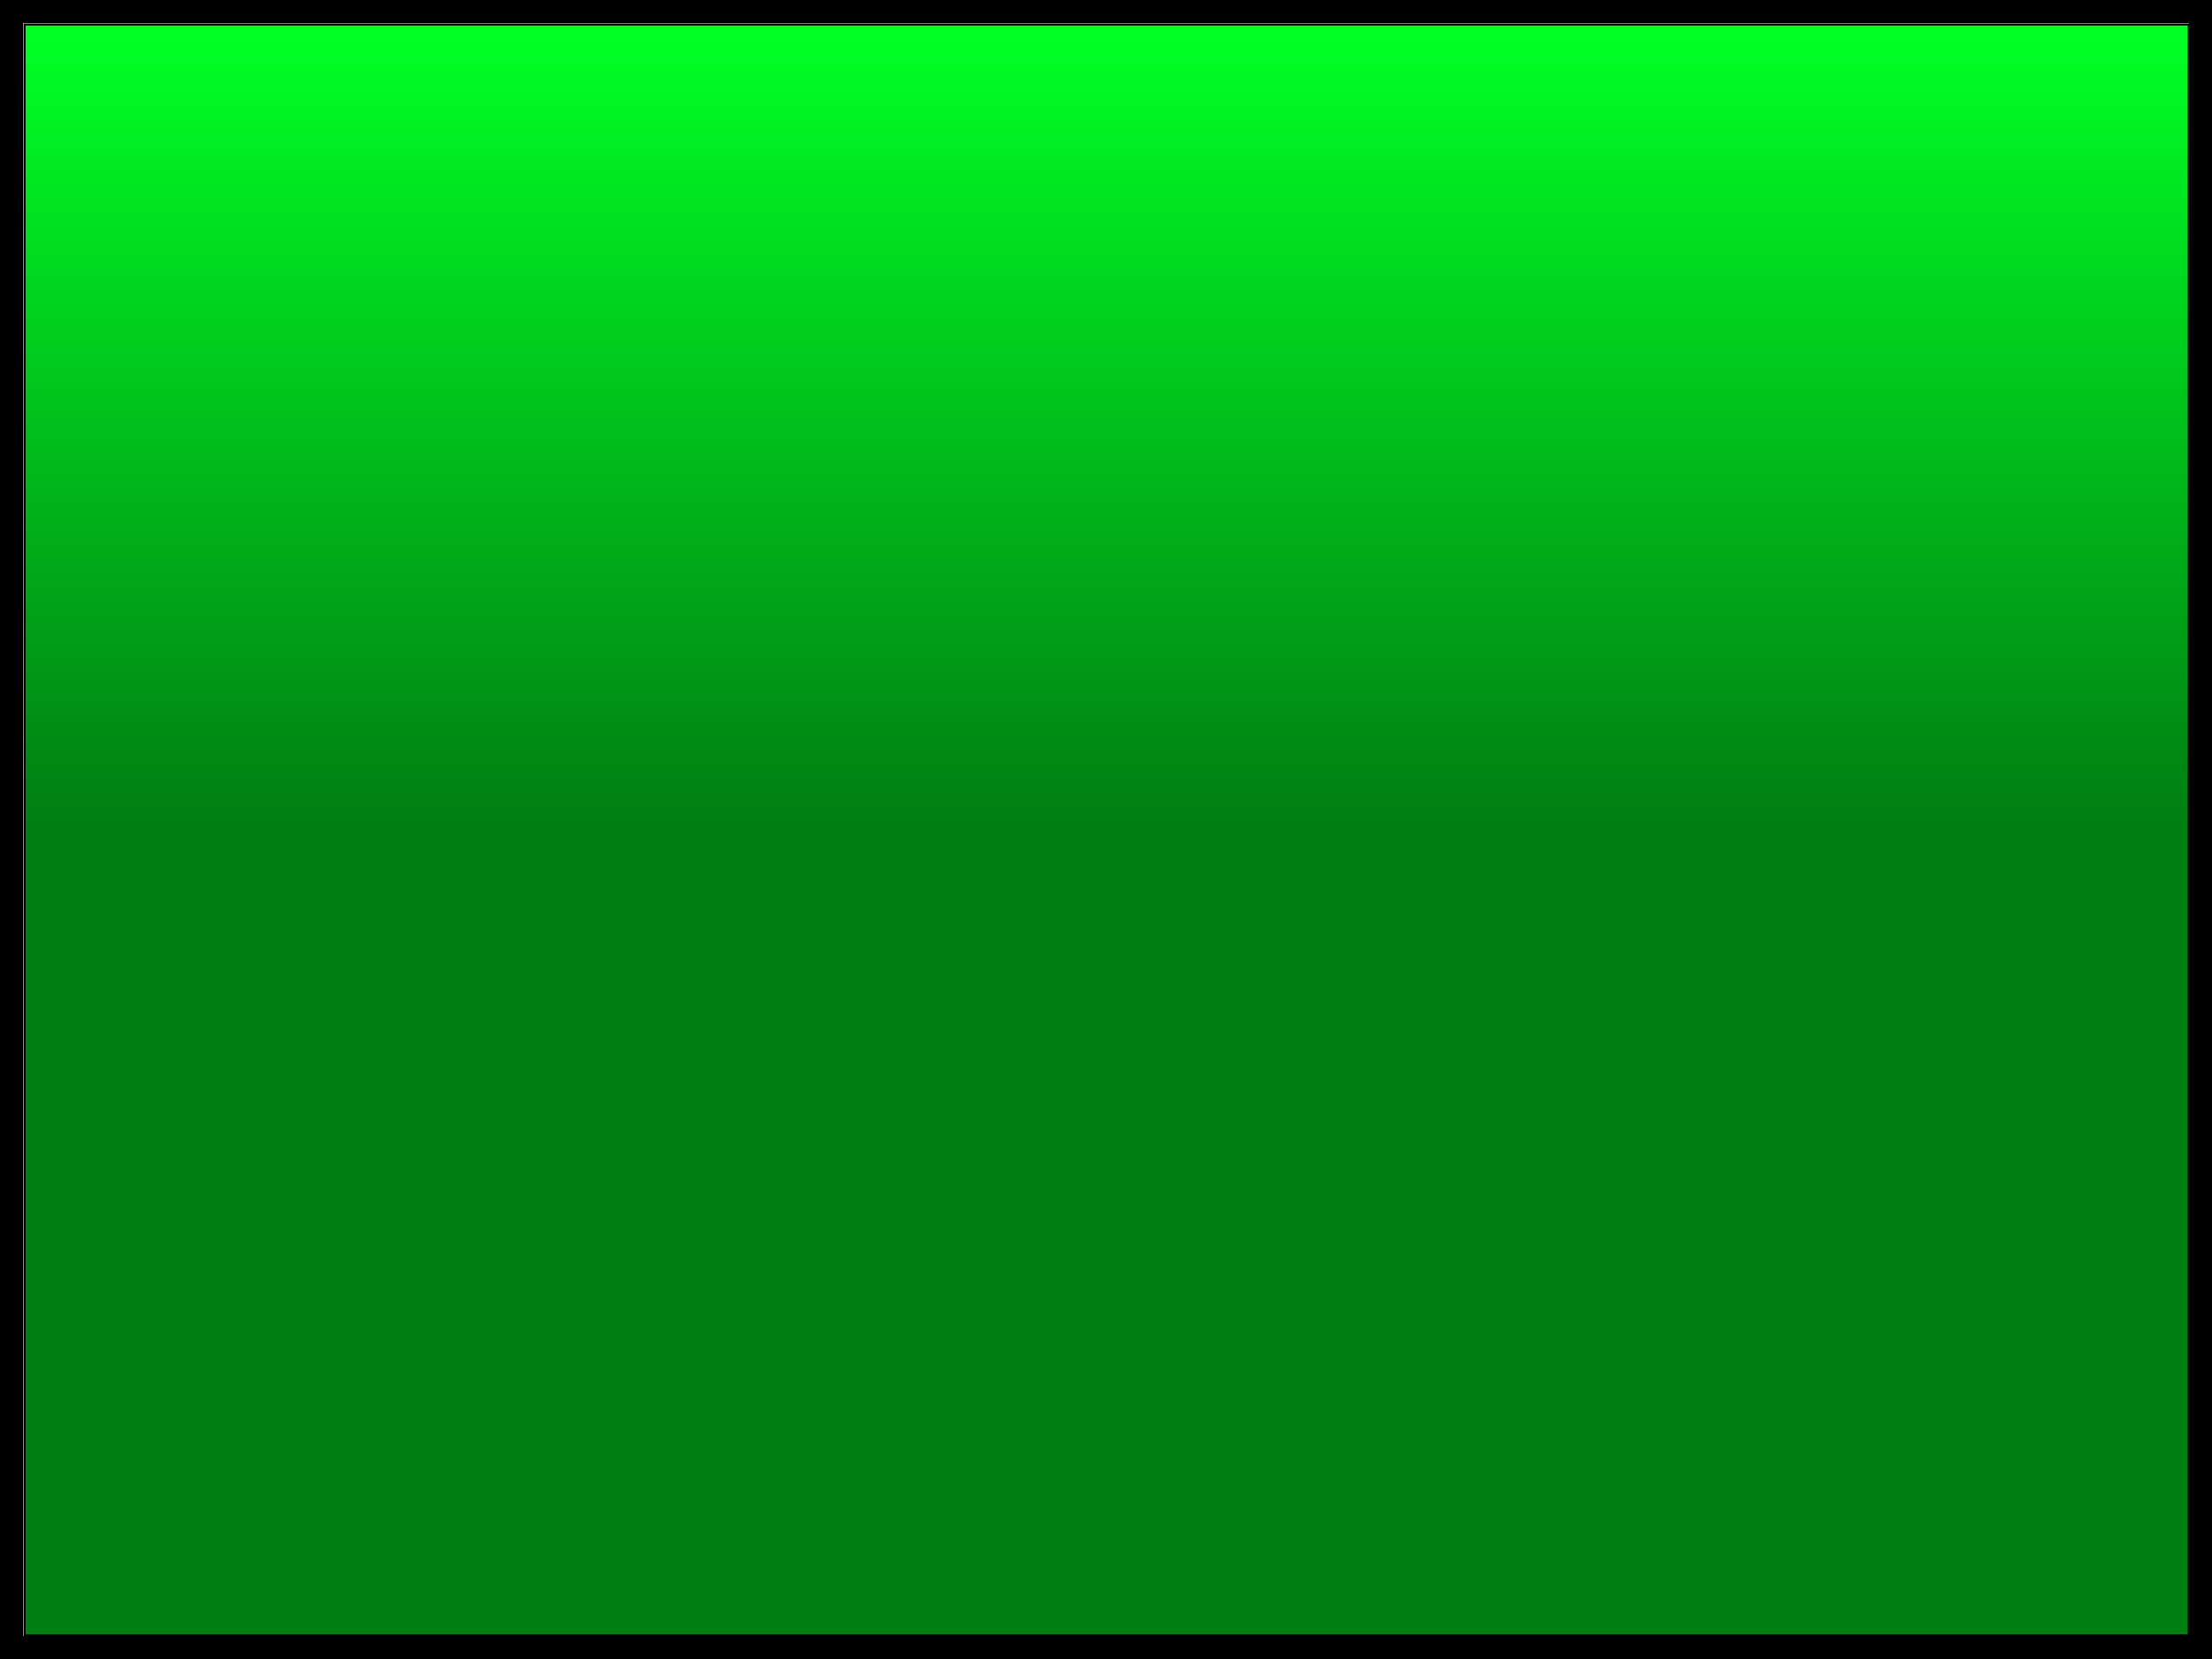
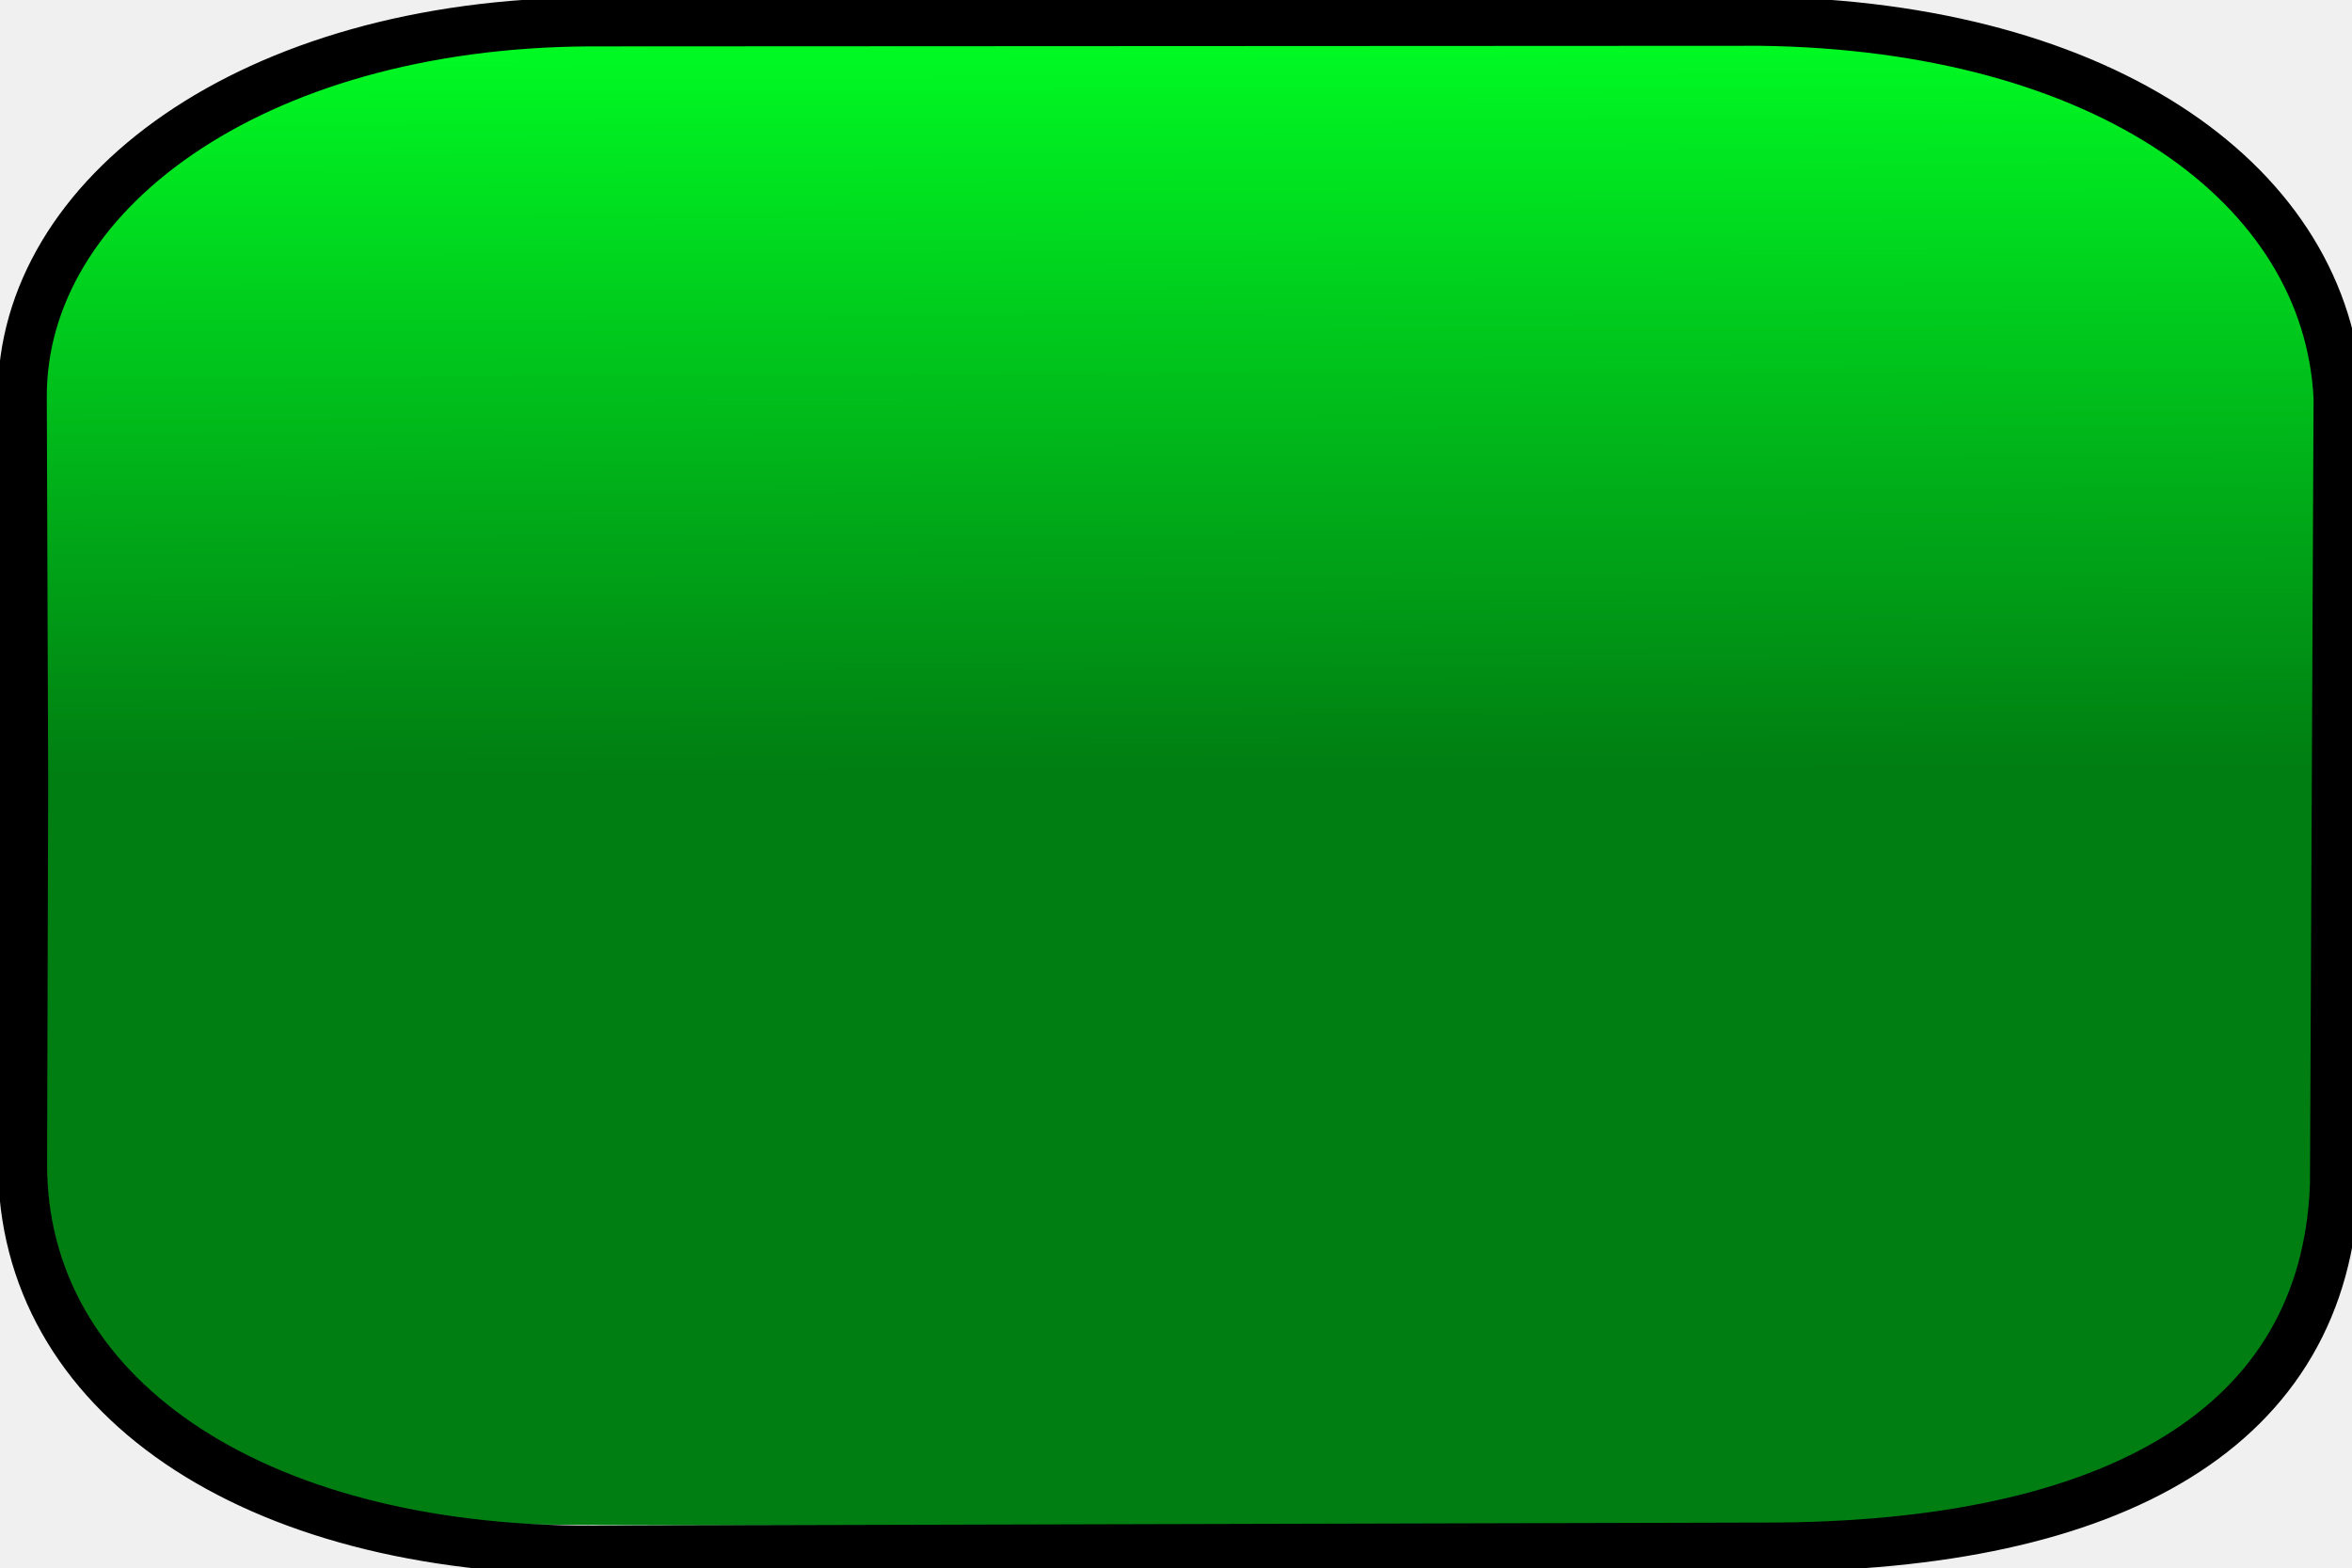
- <svg xmlns="http://www.w3.org/2000/svg" xmlns:xlink="http://www.w3.org/1999/xlink" width="48" height="36" id="svg2" version="1.1">
+ <svg xmlns="http://www.w3.org/2000/svg" xmlns:xlink="http://www.w3.org/1999/xlink" width="48" height="32" id="svg2" version="1.1">
  <defs id="defs4">
-     <linearGradient id="linearGradient3788">
-       <stop style="stop-color:#007e12;stop-opacity:1;" offset="0" id="stop3790" />
-       <stop style="stop-color:#00ff24;stop-opacity:1;" offset="1" id="stop3792" />
-     </linearGradient>
-     <linearGradient id="linearGradient4190">
-       <stop style="stop-color:#000000;stop-opacity:1;" offset="0" id="stop4192" />
-       <stop style="stop-color:#000000;stop-opacity:0;" offset="1" id="stop4194" />
+     <linearGradient id="linearGradient3819">
+       <stop style="stop-color:#007e12;stop-opacity:1;" offset="0" id="stop3821" />
+       <stop style="stop-color:#00ff24;stop-opacity:1;" offset="1" id="stop3823" />
    </linearGradient>
    <linearGradient id="linearGradient3830">
      <stop style="stop-color:#e9e9e9;stop-opacity:1;" offset="0" id="stop3832" />
      <stop style="stop-color:#ffffff;stop-opacity:1;" offset="1" id="stop3834" />
    </linearGradient>
    <linearGradient id="linearGradient3830-9">
      <stop id="stop3832-8" offset="0" style="stop-color:#e9e9e9;stop-opacity:1;" />
      <stop id="stop3834-0" offset="1" style="stop-color:#ffffff;stop-opacity:1;" />
    </linearGradient>
    <linearGradient id="linearGradient3830-6">
      <stop id="stop3832-5" offset="0" style="stop-color:#e9e9e9;stop-opacity:1;" />
      <stop id="stop3834-7" offset="1" style="stop-color:#ffffff;stop-opacity:1;" />
    </linearGradient>
    <linearGradient id="linearGradient3830-1">
      <stop id="stop3832-9" offset="0" style="stop-color:#e9e9e9;stop-opacity:1;" />
      <stop id="stop3834-1" offset="1" style="stop-color:#ffffff;stop-opacity:1;" />
    </linearGradient>
    <linearGradient id="linearGradient3830-96">
      <stop id="stop3832-4" offset="0" style="stop-color:#e9e9e9;stop-opacity:1;" />
      <stop id="stop3834-8" offset="1" style="stop-color:#ffffff;stop-opacity:1;" />
    </linearGradient>
    <linearGradient id="linearGradient3830-98">
      <stop id="stop3832-41" offset="0" style="stop-color:#e9e9e9;stop-opacity:1;" />
      <stop id="stop3834-5" offset="1" style="stop-color:#ffffff;stop-opacity:1;" />
    </linearGradient>
-     <linearGradient xlink:href="#linearGradient4190" id="linearGradient4196" x1="23.057" y1="17.92" x2="23.057" y2="-0.08" gradientUnits="userSpaceOnUse" />
    <linearGradient id="linearGradient3830-91">
      <stop id="stop3832-1" offset="0" style="stop-color:#e9e9e9;stop-opacity:1;" />
      <stop id="stop3834-9" offset="1" style="stop-color:#ffffff;stop-opacity:1;" />
    </linearGradient>
-     <linearGradient xlink:href="#linearGradient3788" id="linearGradient3794" x1="23.057" y1="17.92" x2="23.057" y2="0.92" gradientUnits="userSpaceOnUse" />
-     <linearGradient id="linearGradient3830-2">
-       <stop id="stop3832-90" offset="0" style="stop-color:#e9e9e9;stop-opacity:1;" />
+     <linearGradient id="linearGradient3830-10">
+       <stop id="stop3832-7" offset="0" style="stop-color:#e9e9e9;stop-opacity:1;" />
      <stop id="stop3834-4" offset="1" style="stop-color:#ffffff;stop-opacity:1;" />
    </linearGradient>
+     <linearGradient xlink:href="#linearGradient3819" id="linearGradient3825" x1="24.057" y1="16" x2="24" y2="0.92" gradientUnits="userSpaceOnUse" gradientTransform="matrix(1.013553,0,0,1.024003,-29.17111,1005.065)" />
  </defs>
-   <g id="layer1" transform="translate(0.0574176,-1016.442)">
+   <g id="layer1" transform="translate(0.0574176,-1020.442)">
    <g id="layer1-0" transform="translate(7.880082,13.37945)" style="fill:#ff0000">
      <g transform="translate(41.52864,4.392373)" id="layer1-1" style="fill:#ff0000" />
      <g transform="translate(28.35312,-1.688067)" id="layer1-8" style="fill:#b3b3b3">
        <g transform="translate(-7.490485,3.030458)" id="layer1-13" style="fill:#cccccc">
-           <rect style="fill:#ffffff;fill-opacity:1;stroke:#000000;stroke-width:1;stroke-linejoin:miter;stroke-miterlimit:4;stroke-dasharray:none" id="rect4118" width="48" height="36" x="-28.8" y="1001.72" />
-           <path style="fill:url(#linearGradient3794);fill-opacity:1;stroke:#000000;stroke-width:0.045;stroke-linejoin:miter;stroke-miterlimit:4;stroke-dasharray:none" d="m 0.532,18.009 0,-17.478 23.482,0 23.482,0 0,17.478 0,17.478 -23.482,0 -23.482,0 0,-17.478 z" id="path3018" transform="translate(-28.80014,1001.72)" />
+           <path style="fill:url(#linearGradient3825);fill-opacity:1;stroke:none" d="m -18.907,1036.817 c -4.223,-0.432 -7.329,-2.142 -8.603,-4.738 -0.642,-1.307 -0.624,-1.007 -0.626,-10.684 -0.002,-9.598 -0.027,-9.16 0.59,-10.397 1.152,-2.312 3.898,-3.983 7.689,-4.679 1.078,-0.198 1.179,-0.2 14.298,-0.232 9.272,-0.022 13.55,0 14.344,0.07 5.564,0.504 9.342,3.144 9.794,6.845 0.068,0.558 0.07,3.301 0.007,9.294 -0.099,9.403 -0.066,8.924 -0.704,10.246 -0.368,0.763 -1.213,1.73 -1.956,2.24 -1.743,1.196 -3.965,1.821 -7.141,2.007 -1.36,0.08 -26.932,0.106 -27.692,0.029 l 1e-6,0 z" id="path3817" />
+           <path style="fill-opacity:1;stroke:#000000;stroke-width:1;stroke-linejoin:miter;stroke-miterlimit:4;stroke-dasharray:none;opacity:1;fill:none" d="m -16.769,1006.167 23.891,-0.012 c 7.069,0.09 11.586,3.365 11.794,7.691 l -0.074,16.047 c -0.176,4.975 -4.51,7.399 -11.571,7.406 l -23.974,0.062 c -7.007,0.018 -11.649,-3.202 -11.636,-7.888 l 0.022,-7.765 -0.028,-7.883 c -0.015,-4.122 4.66,-7.623 11.576,-7.658 z" id="rect4118" />
+           <g transform="translate(-1.136422,4.356283)" id="layer1-05">
+             <rect transform="translate(0,1004.362)" y="-22.079" x="-28.032" height="3.03" width="2.273" id="rect3857" style="fill:#ffffff;fill-opacity:1;stroke:#ffffff;stroke-width:2;stroke-linejoin:round;stroke-miterlimit:4;stroke-dasharray:none" />
+           </g>
        </g>
      </g>
    </g>
  </g>
</svg>
